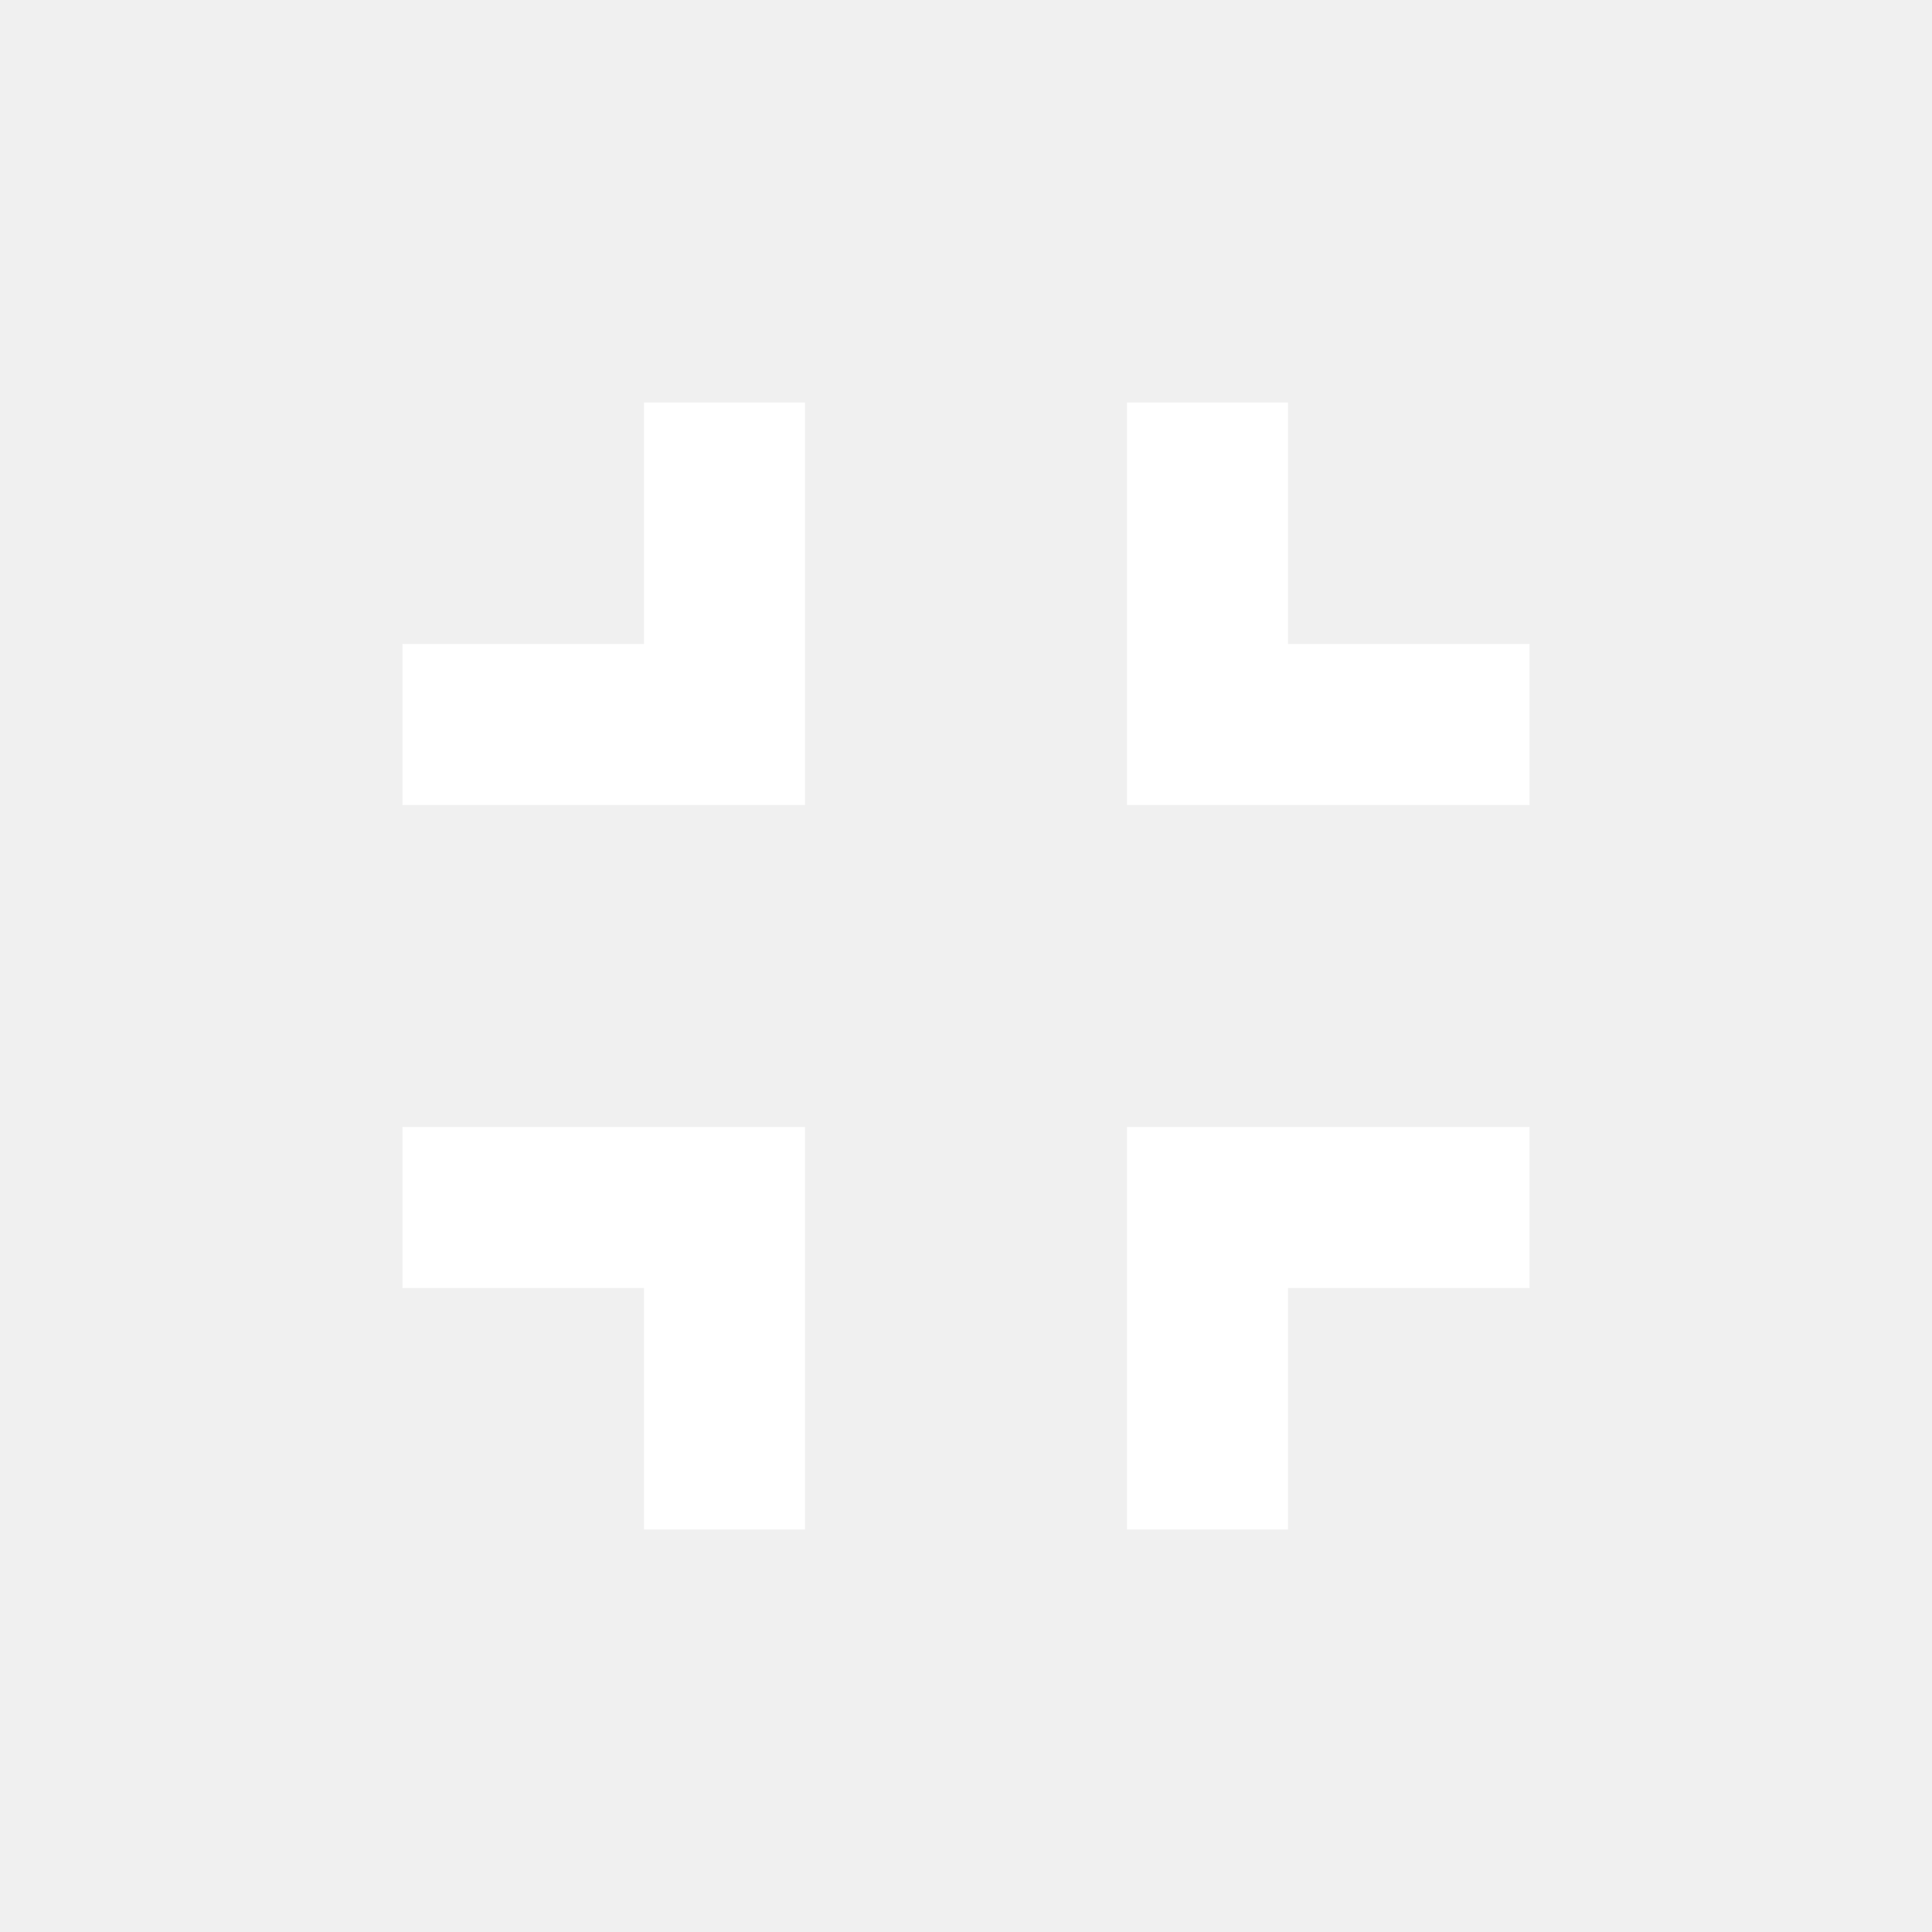
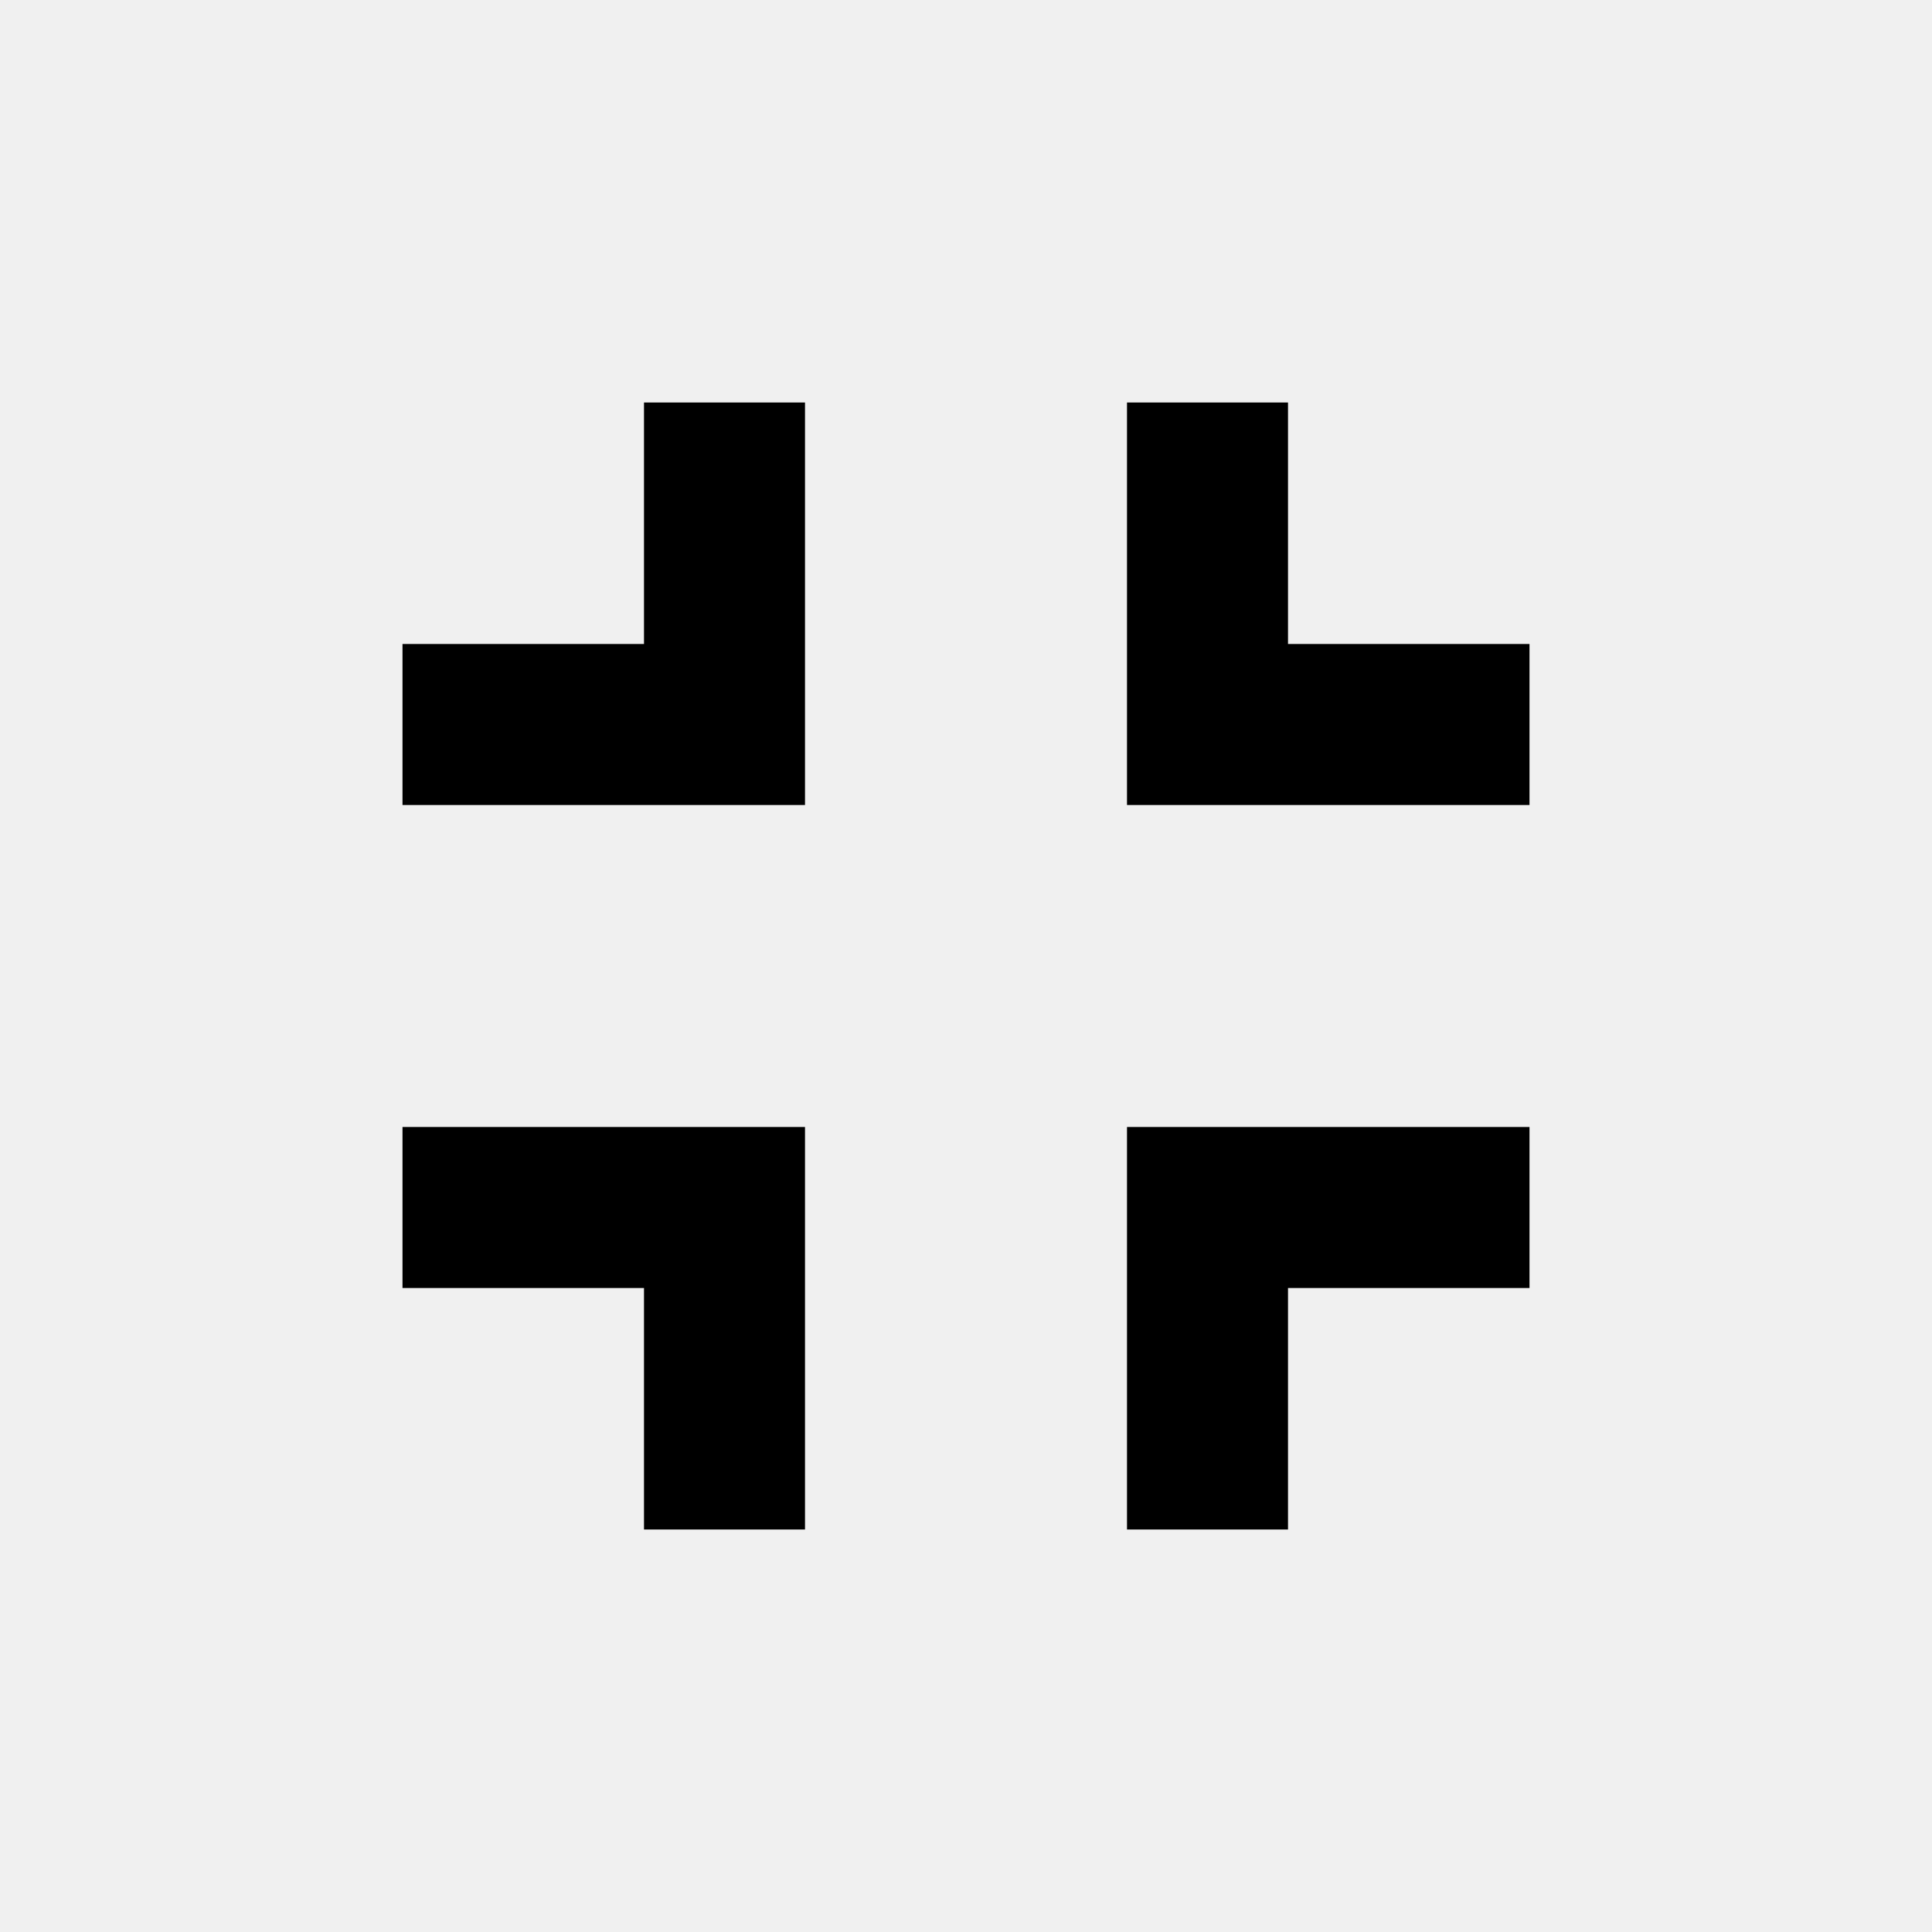
- <svg xmlns="http://www.w3.org/2000/svg" fill="#FFFFFF" height="24" viewBox="0 0 24 24" width="24">
+ <svg xmlns="http://www.w3.org/2000/svg" height="24" viewBox="0 0 24 24" width="24">
  <path d="M0 0h24v24H0z" fill="none" />
  <path d="M5 16h3v3h2v-5H5v2zm3-8H5v2h5V5H8v3zm6 11h2v-3h3v-2h-5v5zm2-11V5h-2v5h5V8h-3z" />
</svg>
